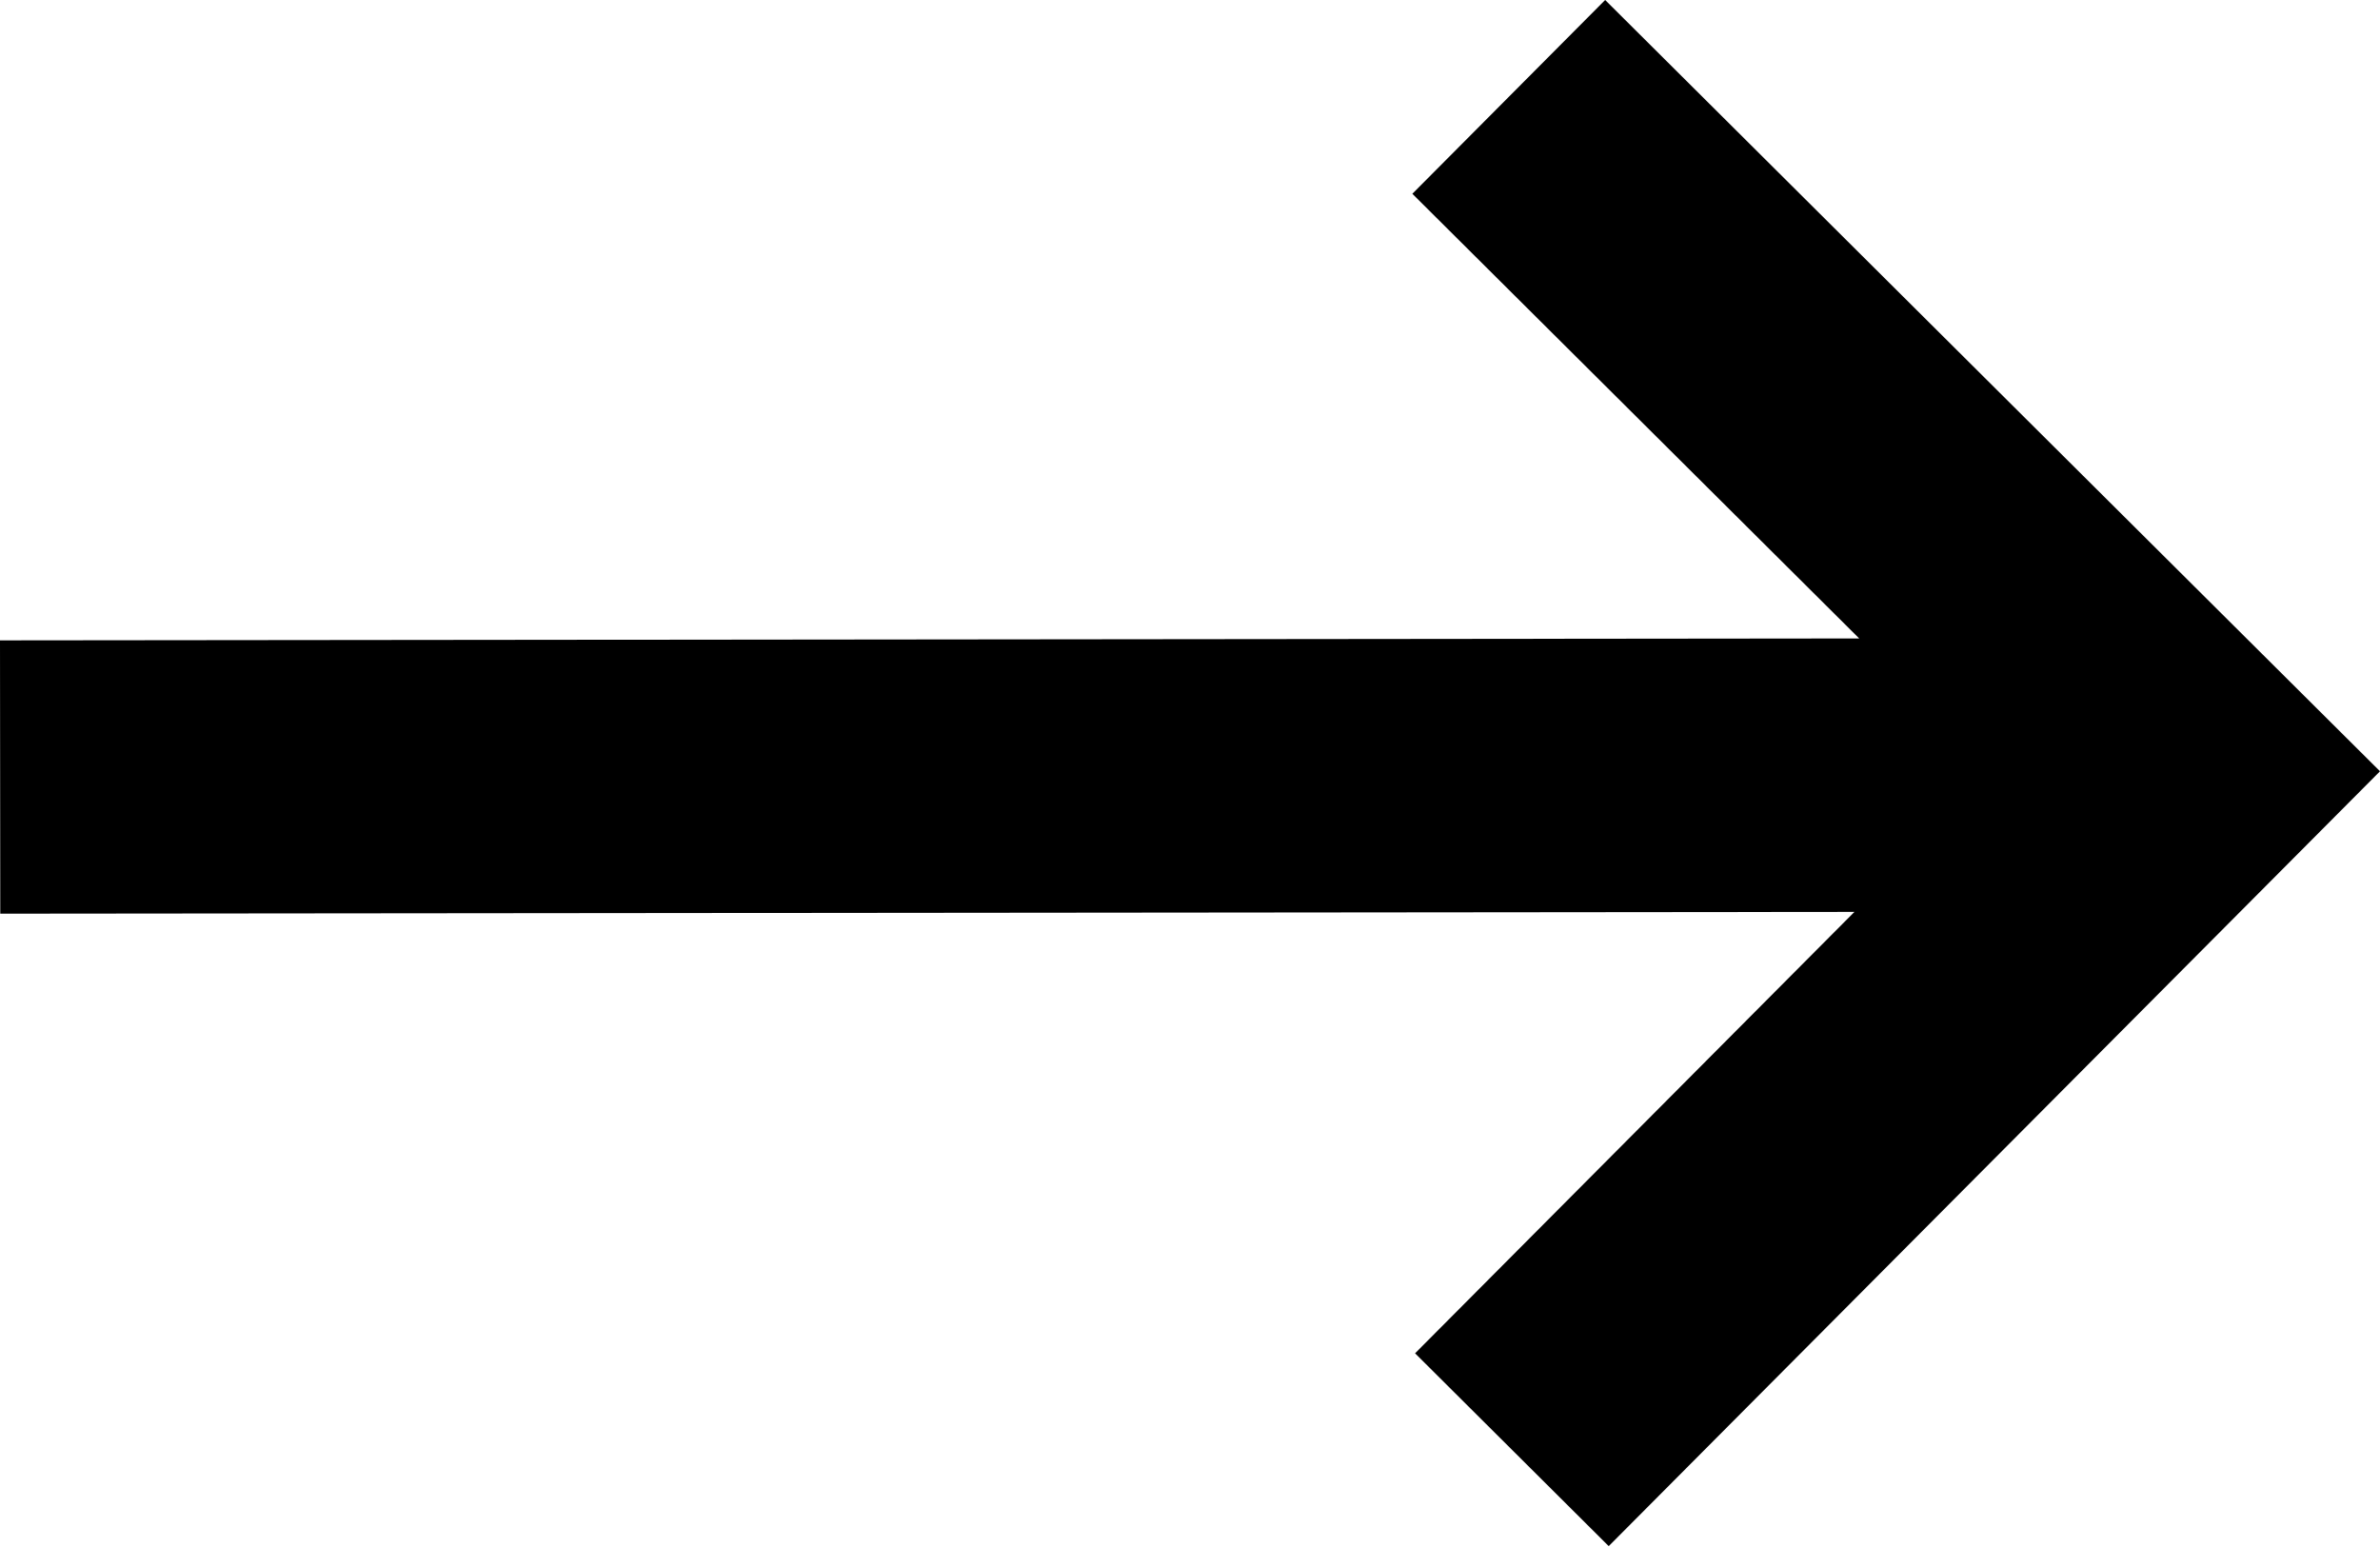
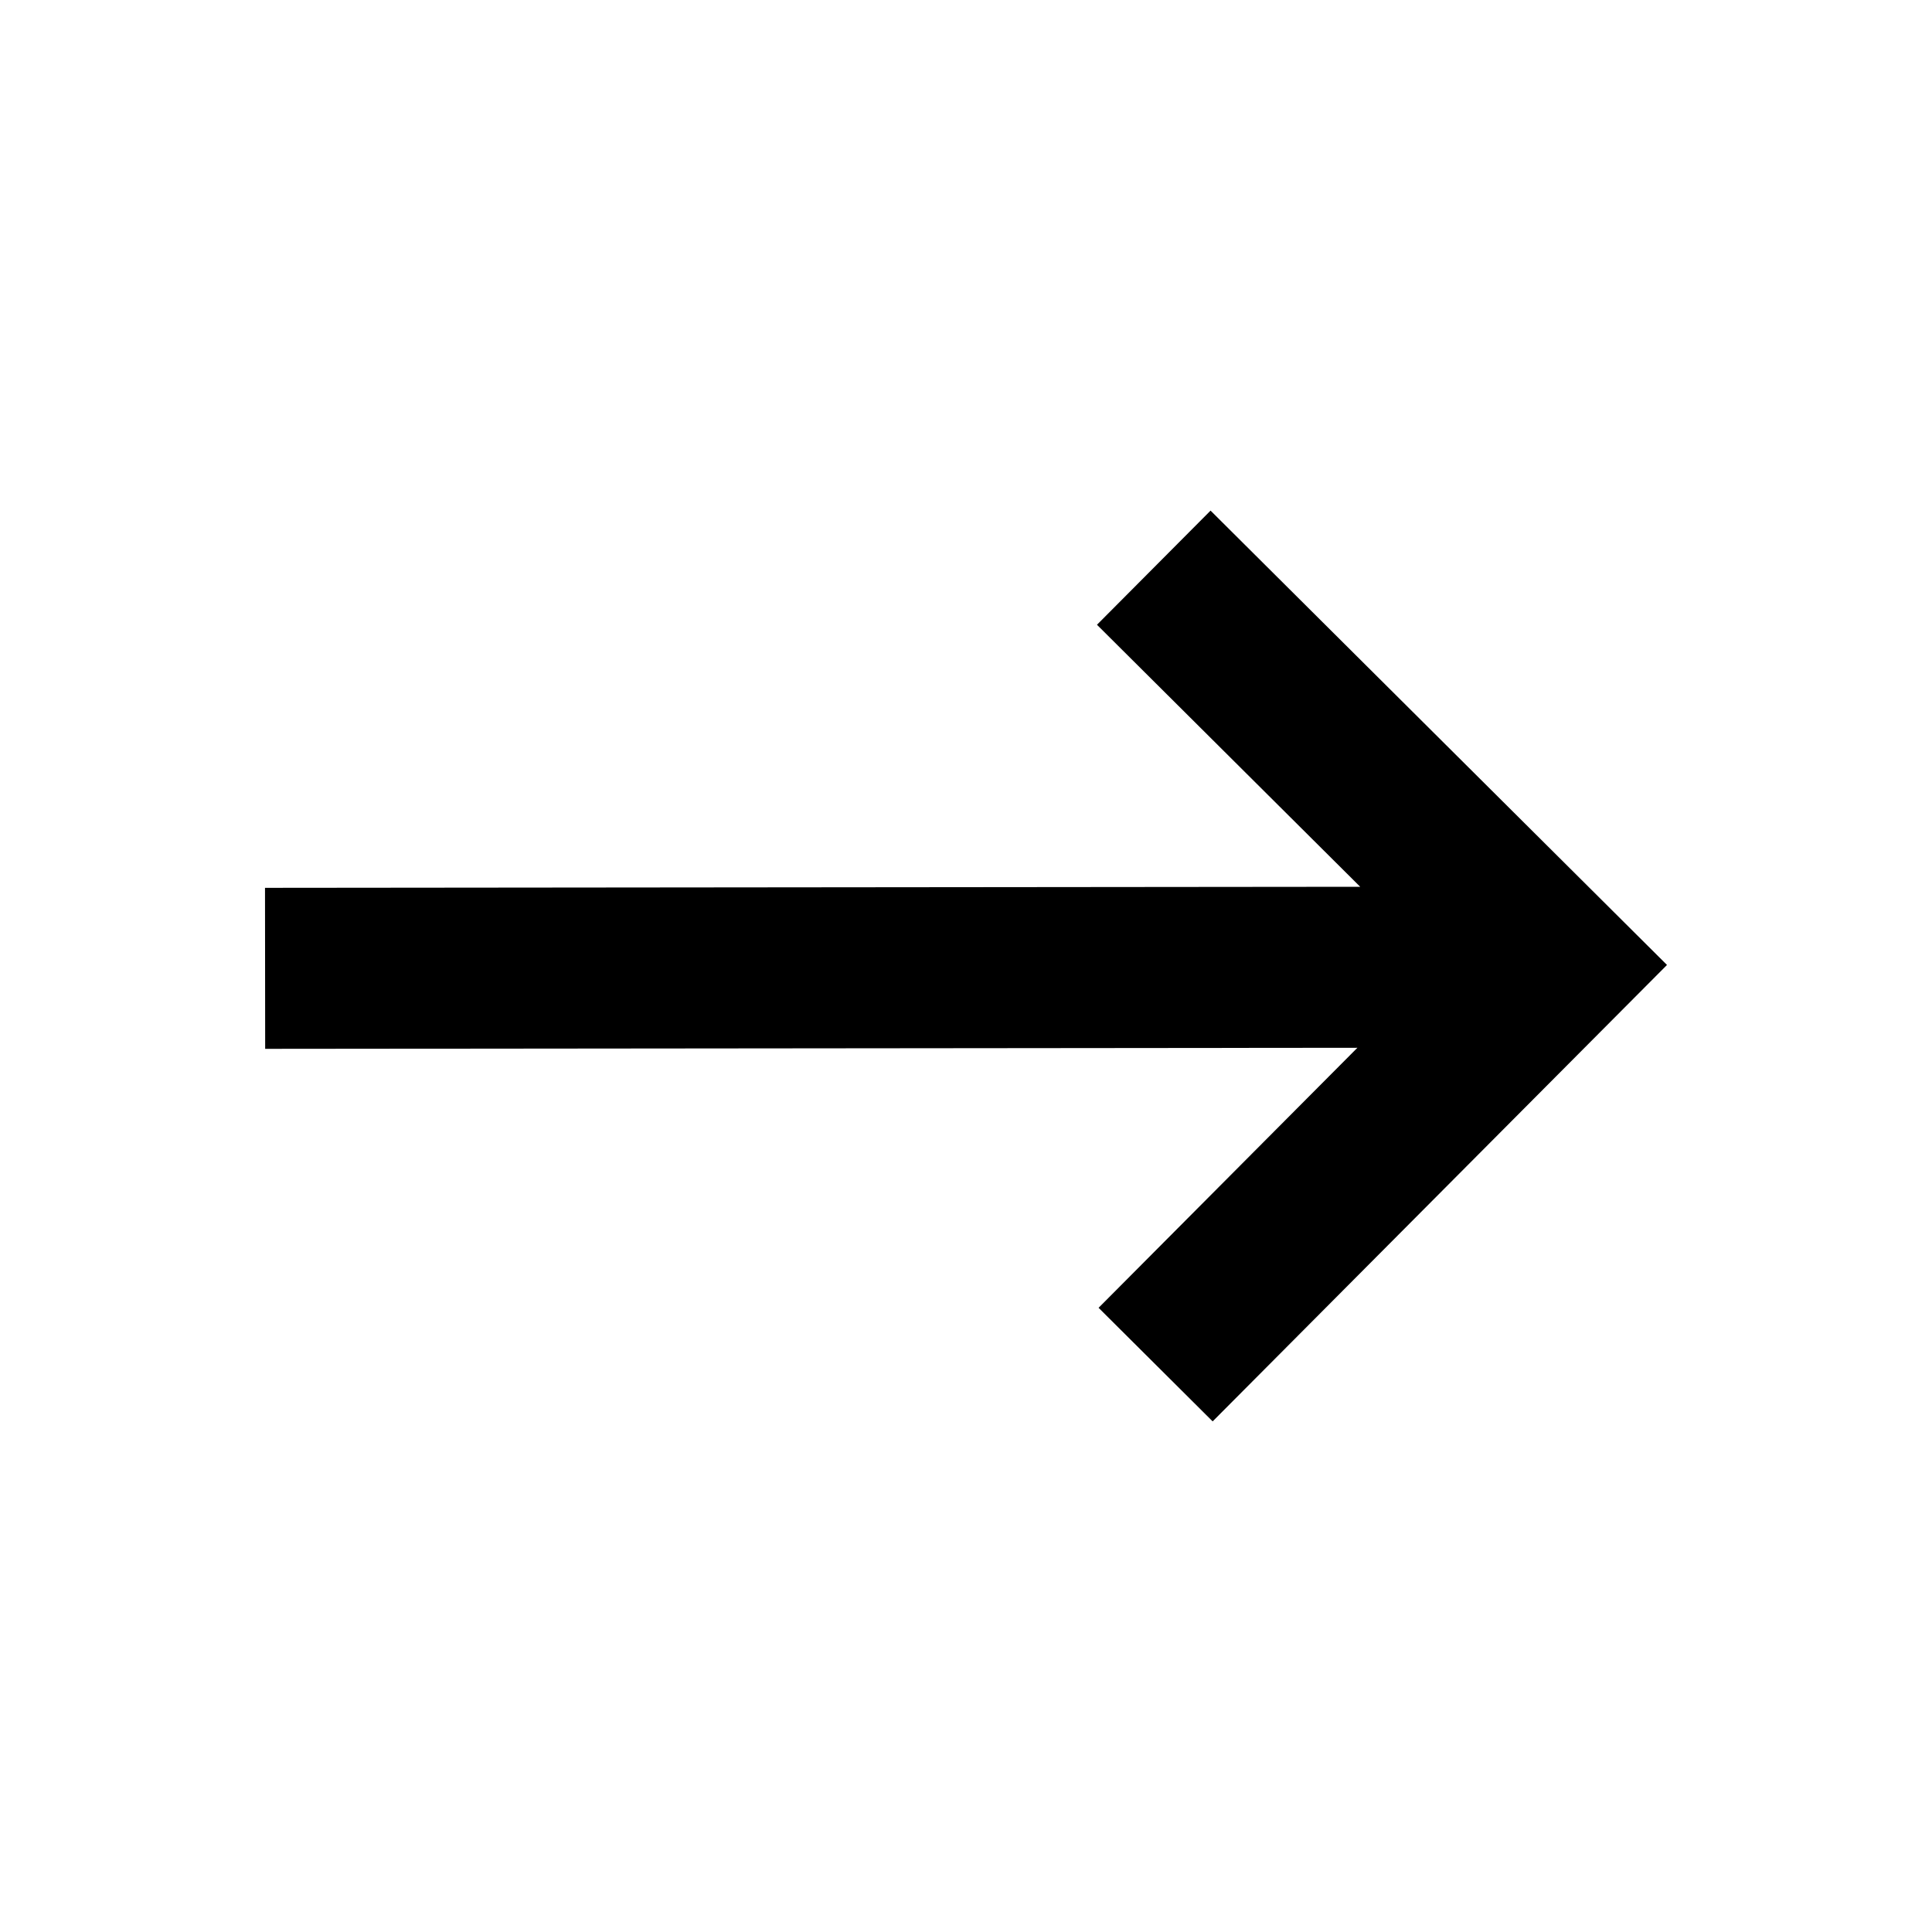
- <svg xmlns="http://www.w3.org/2000/svg" preserveAspectRatio="none" width="100%" height="100%" overflow="visible" style="display: block;" viewBox="0 0 17.416 11.314" fill="none">
-   <path d="M11.746 0L10.335 1.418L13.605 4.672L0 4.686L0.002 6.686L13.57 6.673L10.355 9.903L11.772 11.314L17.416 5.644L11.746 0Z" fill="currentColor" />
+ <svg xmlns="http://www.w3.org/2000/svg" width="24" height="24" viewBox="0 0 24 24" fill="none">
+   <path d="M15.038 6.343L13.627 7.761L16.897 11.016L3.292 11.029L3.294 13.029L16.862 13.016L13.647 16.246L15.064 17.657L20.708 11.987L15.038 6.343Z" fill="currentColor" />
</svg>
